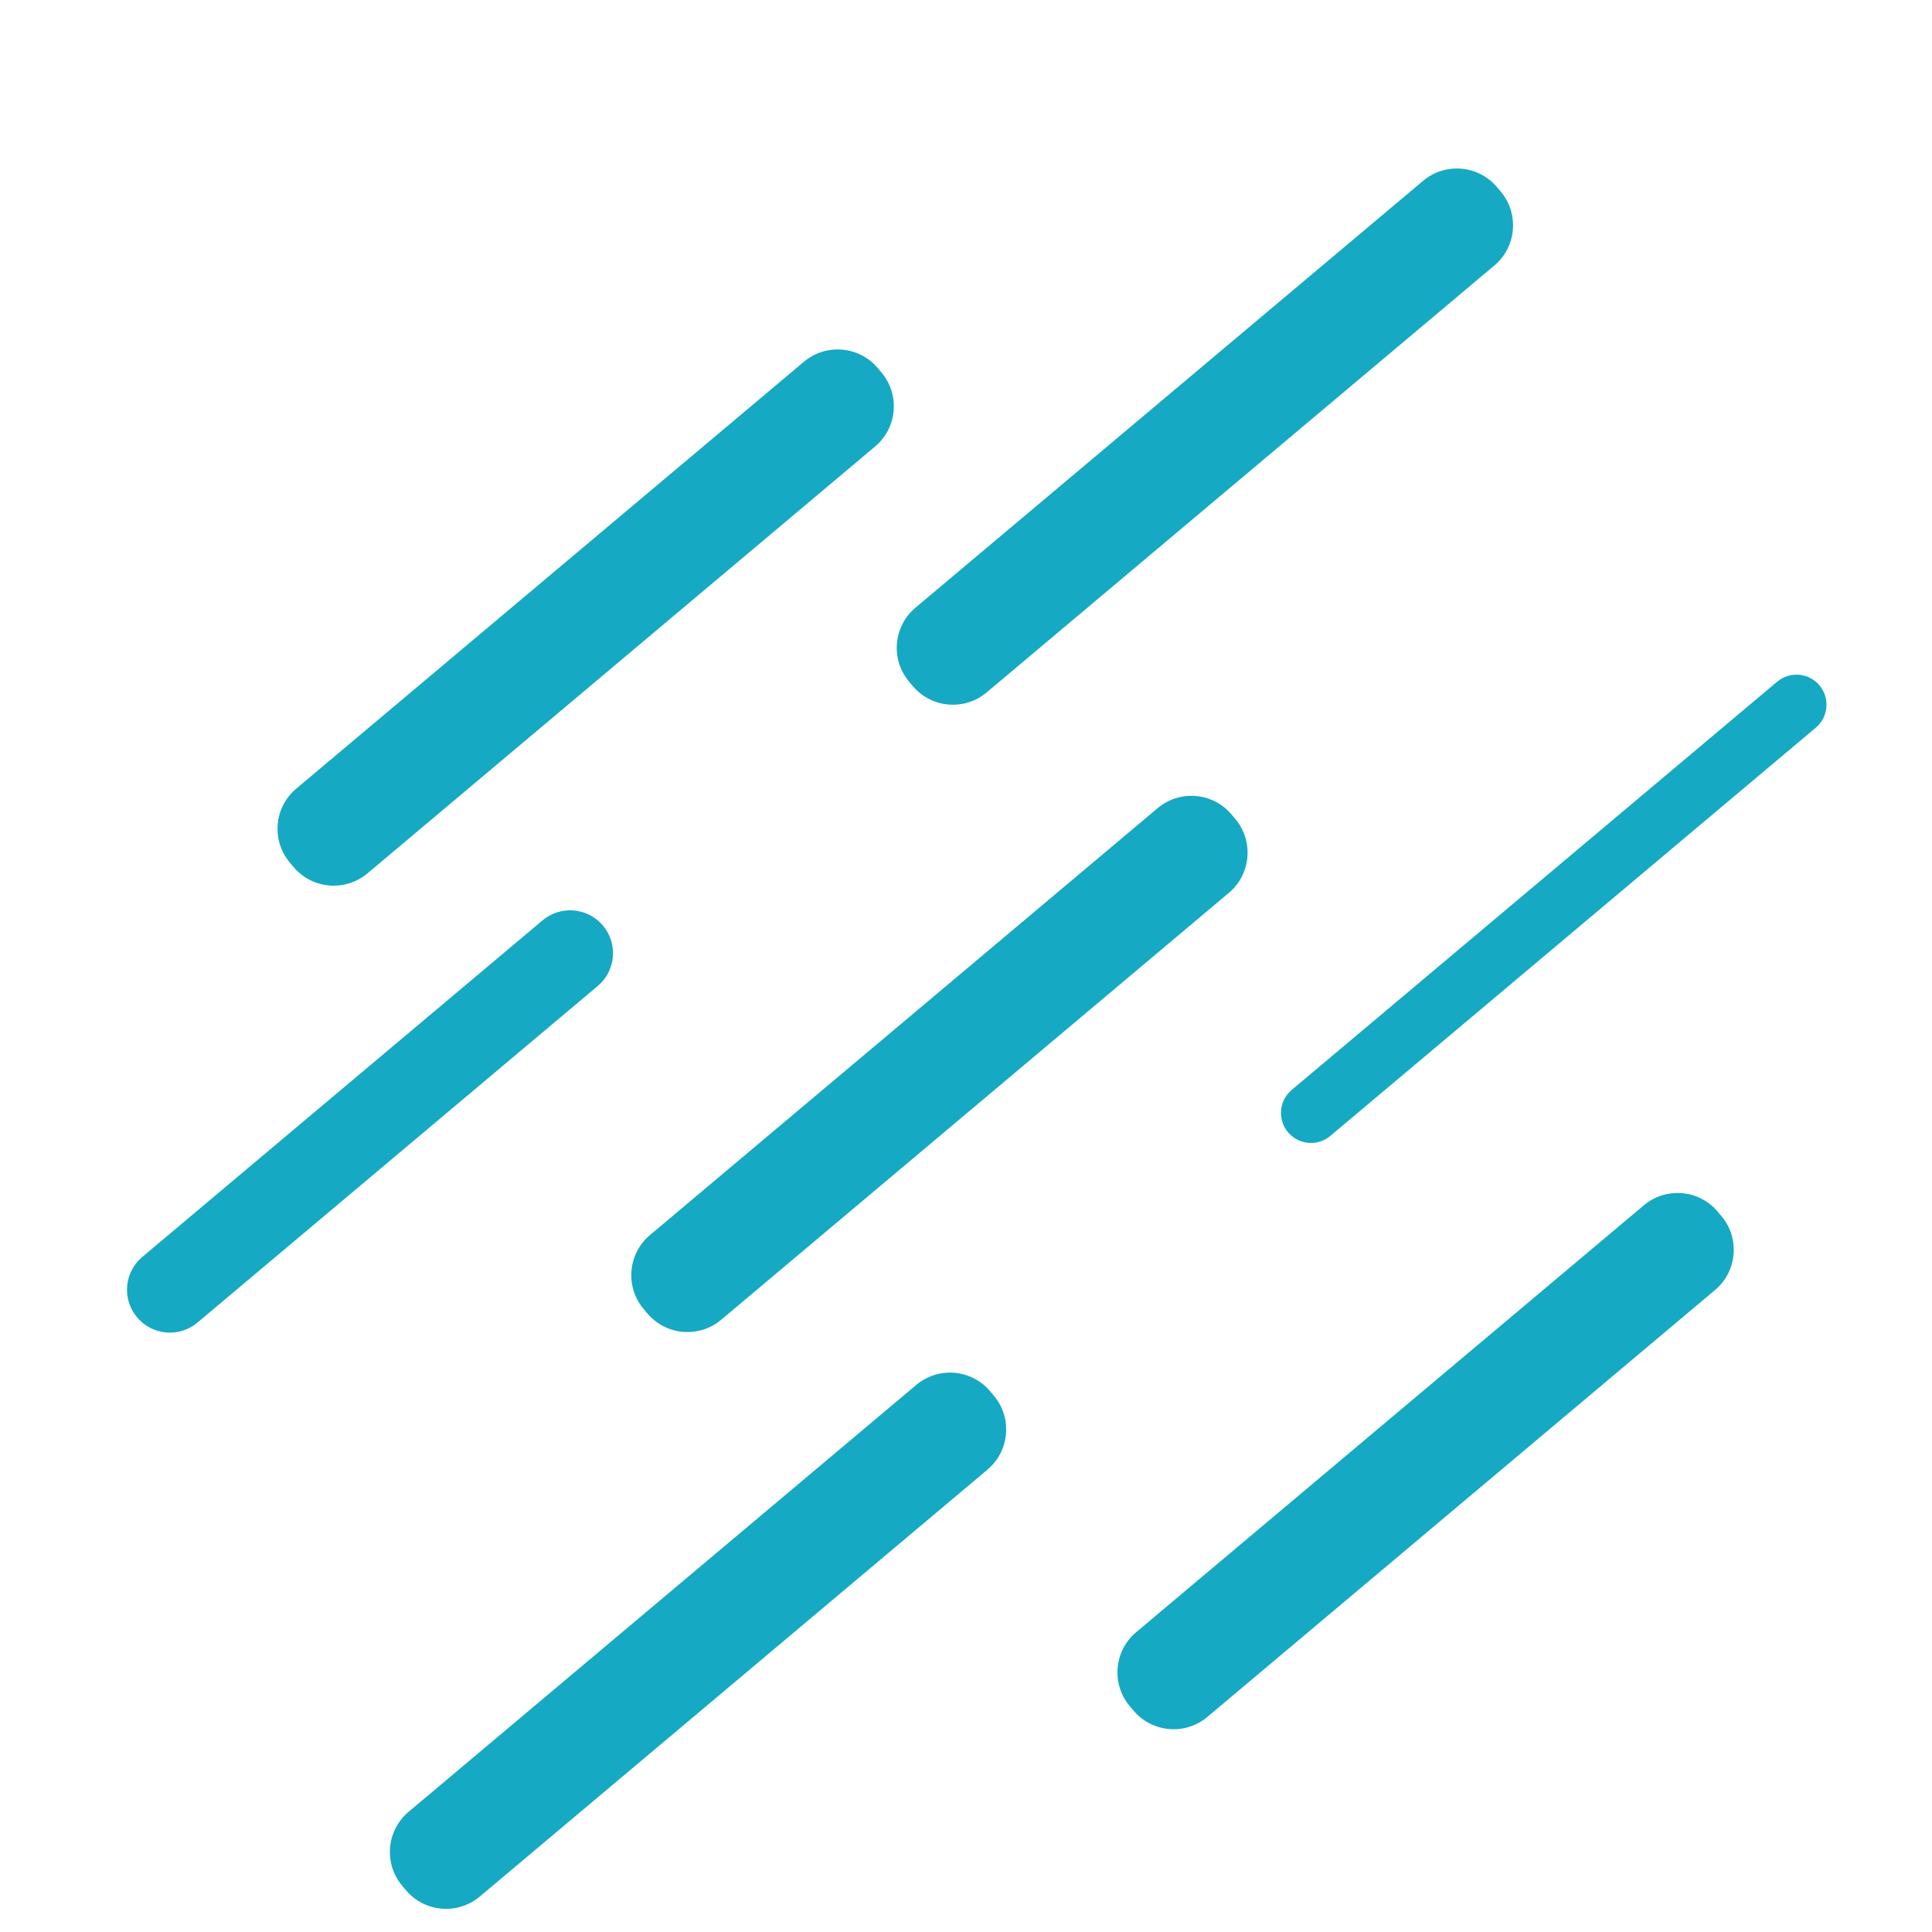
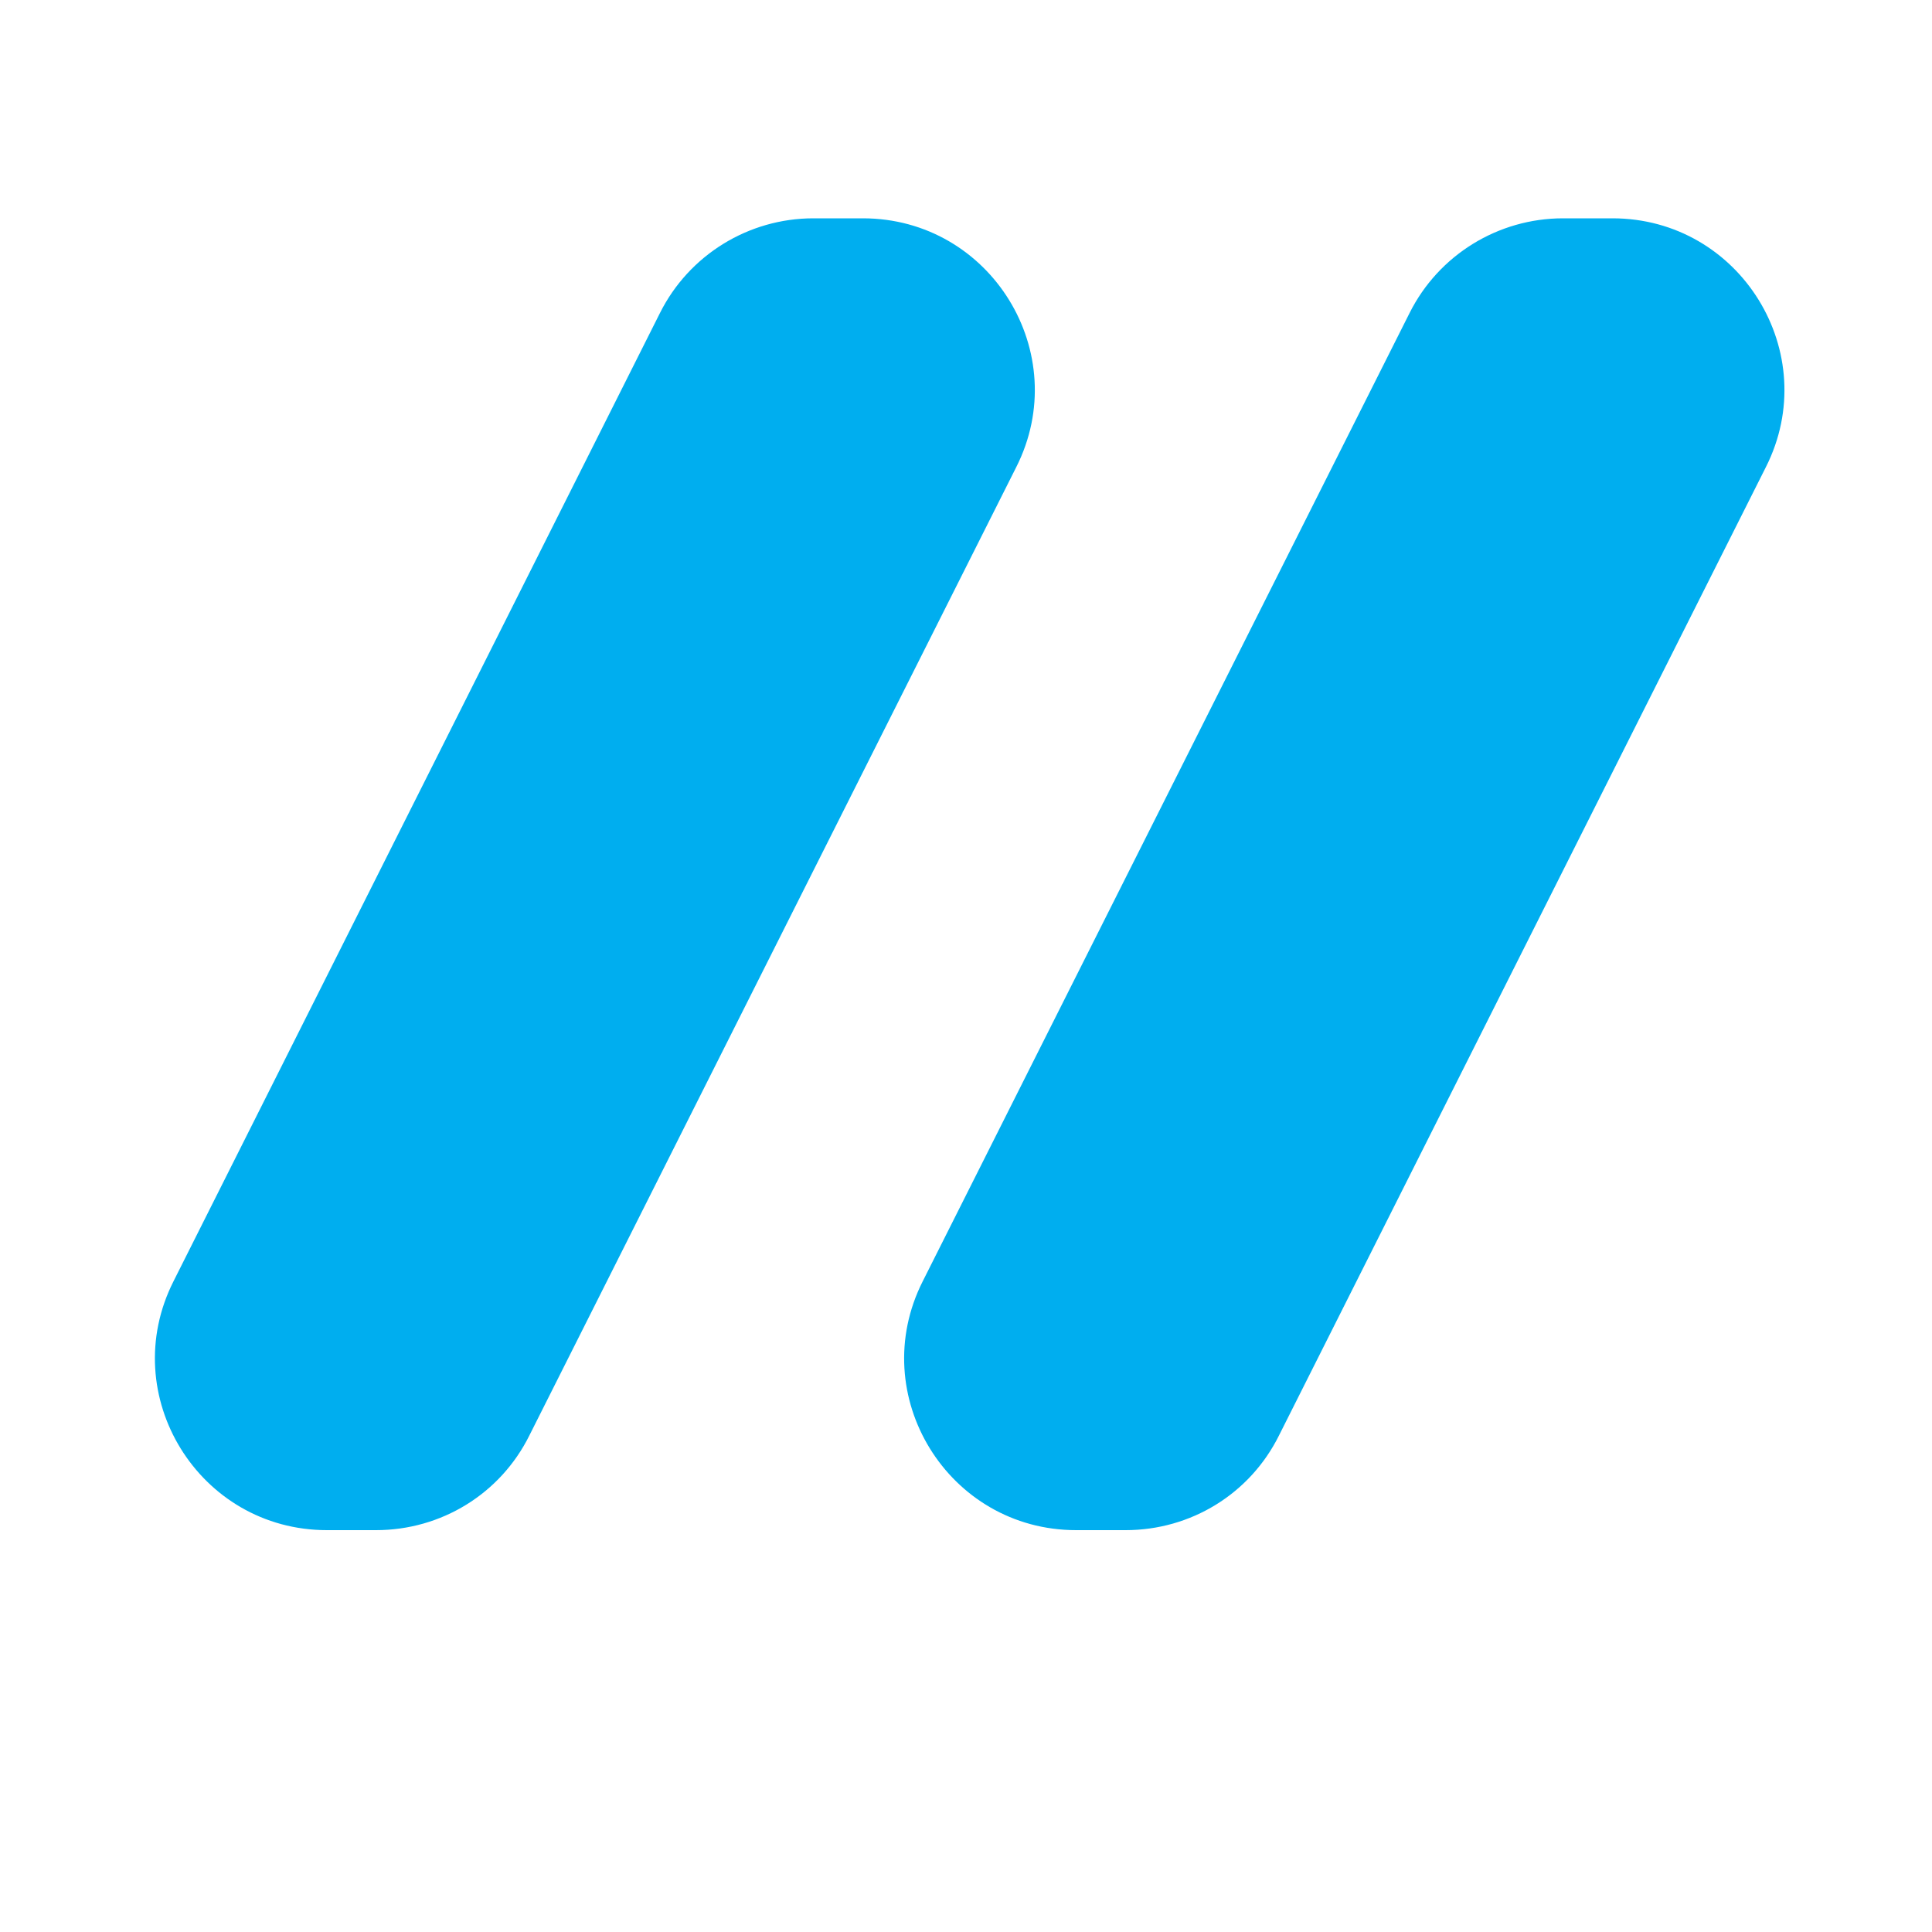
- <svg xmlns="http://www.w3.org/2000/svg" id="Layer_1" data-name="Layer 1" viewBox="0 0 500 500">
-   <defs>
-     <style>
-       .cls-1 {
-         fill: #15a9c4;
-       }
-     </style>
-   </defs>
-   <rect class="cls-1" x="137.24" y="60.42" width="28.64" height="198.82" rx="13.58" ry="13.58" transform="translate(176.36 -59.04) rotate(49.94)" />
-   <rect class="cls-1" x="297.5" y="13.59" width="28.64" height="198.82" rx="13.58" ry="13.58" transform="translate(197.63 -198.39) rotate(49.94)" />
-   <rect class="cls-1" x="228.79" y="175.93" width="28.64" height="198.82" rx="13.58" ry="13.58" transform="translate(297.4 -87.93) rotate(49.94)" />
-   <rect class="cls-1" x="166.31" y="325.21" width="28.64" height="198.82" rx="13.58" ry="13.58" transform="translate(389.39 13.09) rotate(49.94)" />
-   <rect class="cls-1" x="354.61" y="278.73" width="28.64" height="198.82" rx="13.58" ry="13.58" transform="translate(420.92 -147.6) rotate(49.94)" />
-   <rect class="cls-1" x="394.32" y="145.35" width="15.54" height="179.7" rx="7.77" ry="7.77" transform="translate(323.34 -223.92) rotate(49.94)" />
-   <rect class="cls-1" x="84.66" y="211.46" width="22.19" height="157.53" rx="11.09" ry="11.09" transform="translate(256.26 30.16) rotate(49.94)" />
+ <svg xmlns="http://www.w3.org/2000/svg" version="1.1" id="Layer_1" x="0px" y="0px" viewBox="0 0 500 500" style="enable-background:new 0 0 500 500;" xml:space="preserve">
+   <style type="text/css">
+ 	.st0{fill:#00AEEF;}
+ </style>
+   <path class="st0" d="M291.3,396h-12.8c-33.1,0-54.6-34.9-39.7-64.4L364.8,81c7.5-15,22.9-24.5,39.7-24.5h12.8  c33.1,0,54.6,34.9,39.7,64.4l-126,250.6C323.5,386.6,308.2,396,291.3,396L291.3,396z" />
+   <path class="st0" d="M97.3,396H84.6c-33.1,0-54.6-34.9-39.7-64.4L170.8,81c7.5-15,22.9-24.5,39.7-24.5h12.8  c33.1,0,54.6,34.9,39.7,64.4l-126,250.6C129.5,386.6,114.2,396,97.3,396L97.3,396z" />
</svg>
